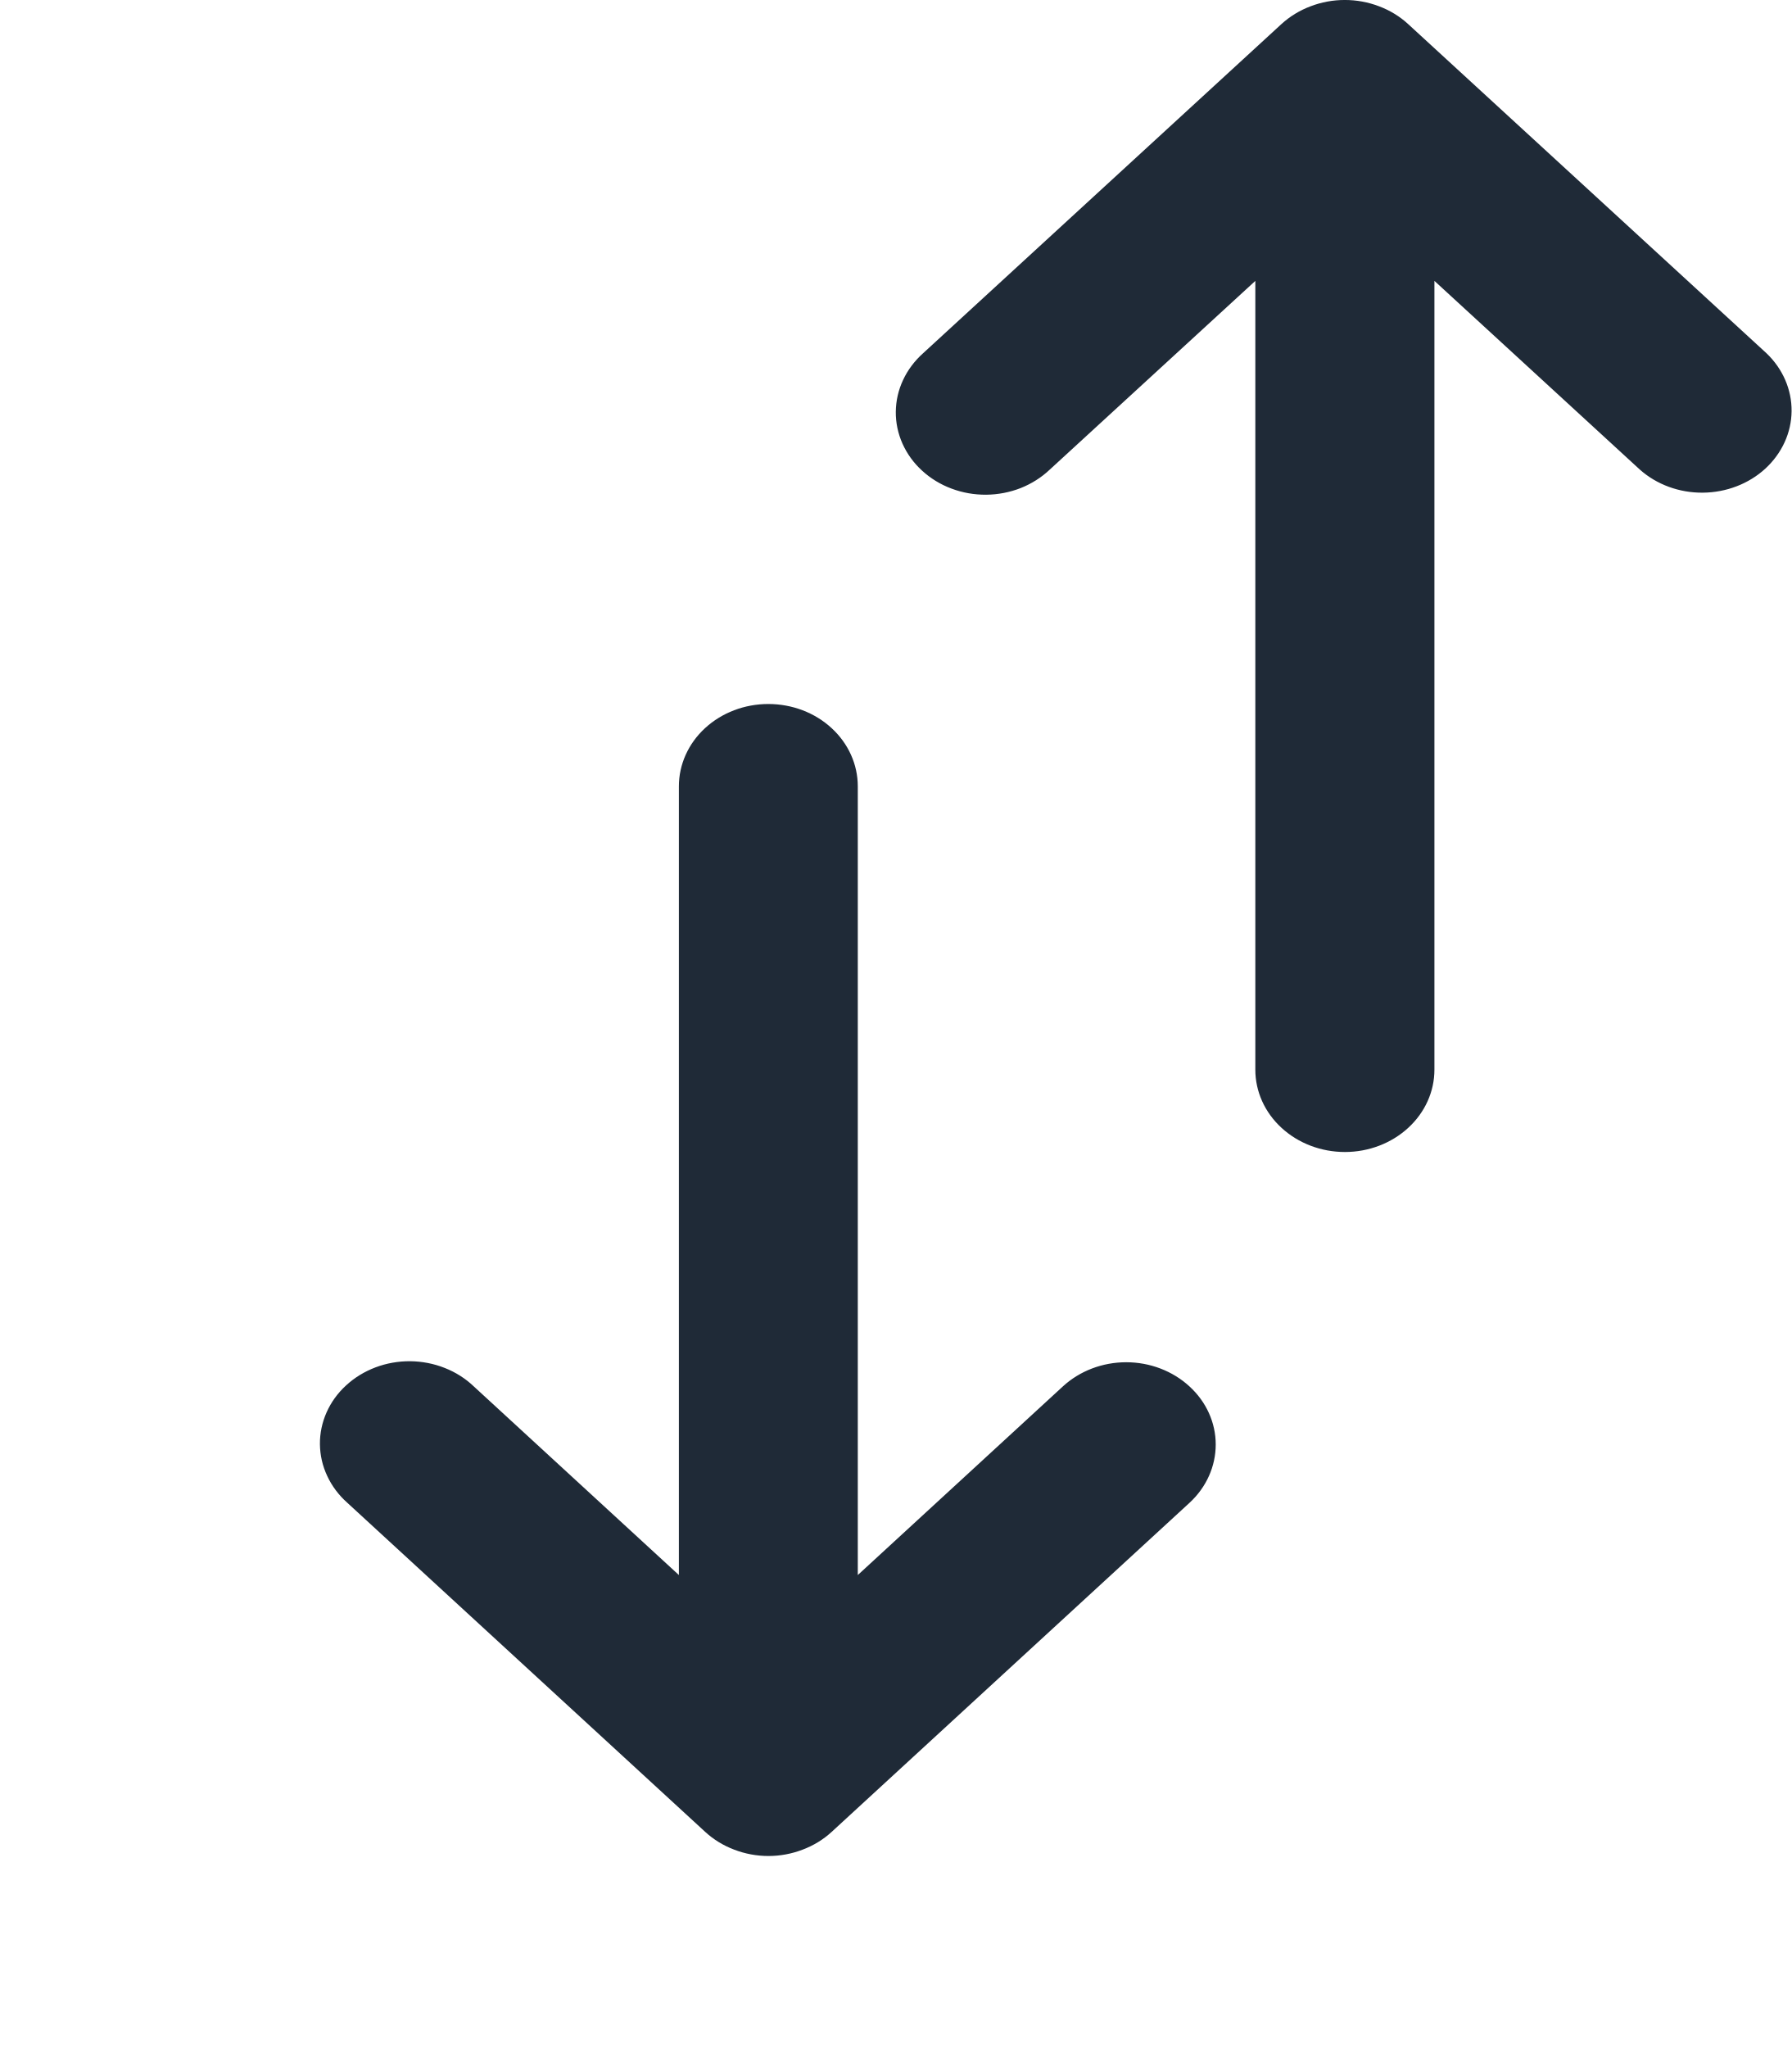
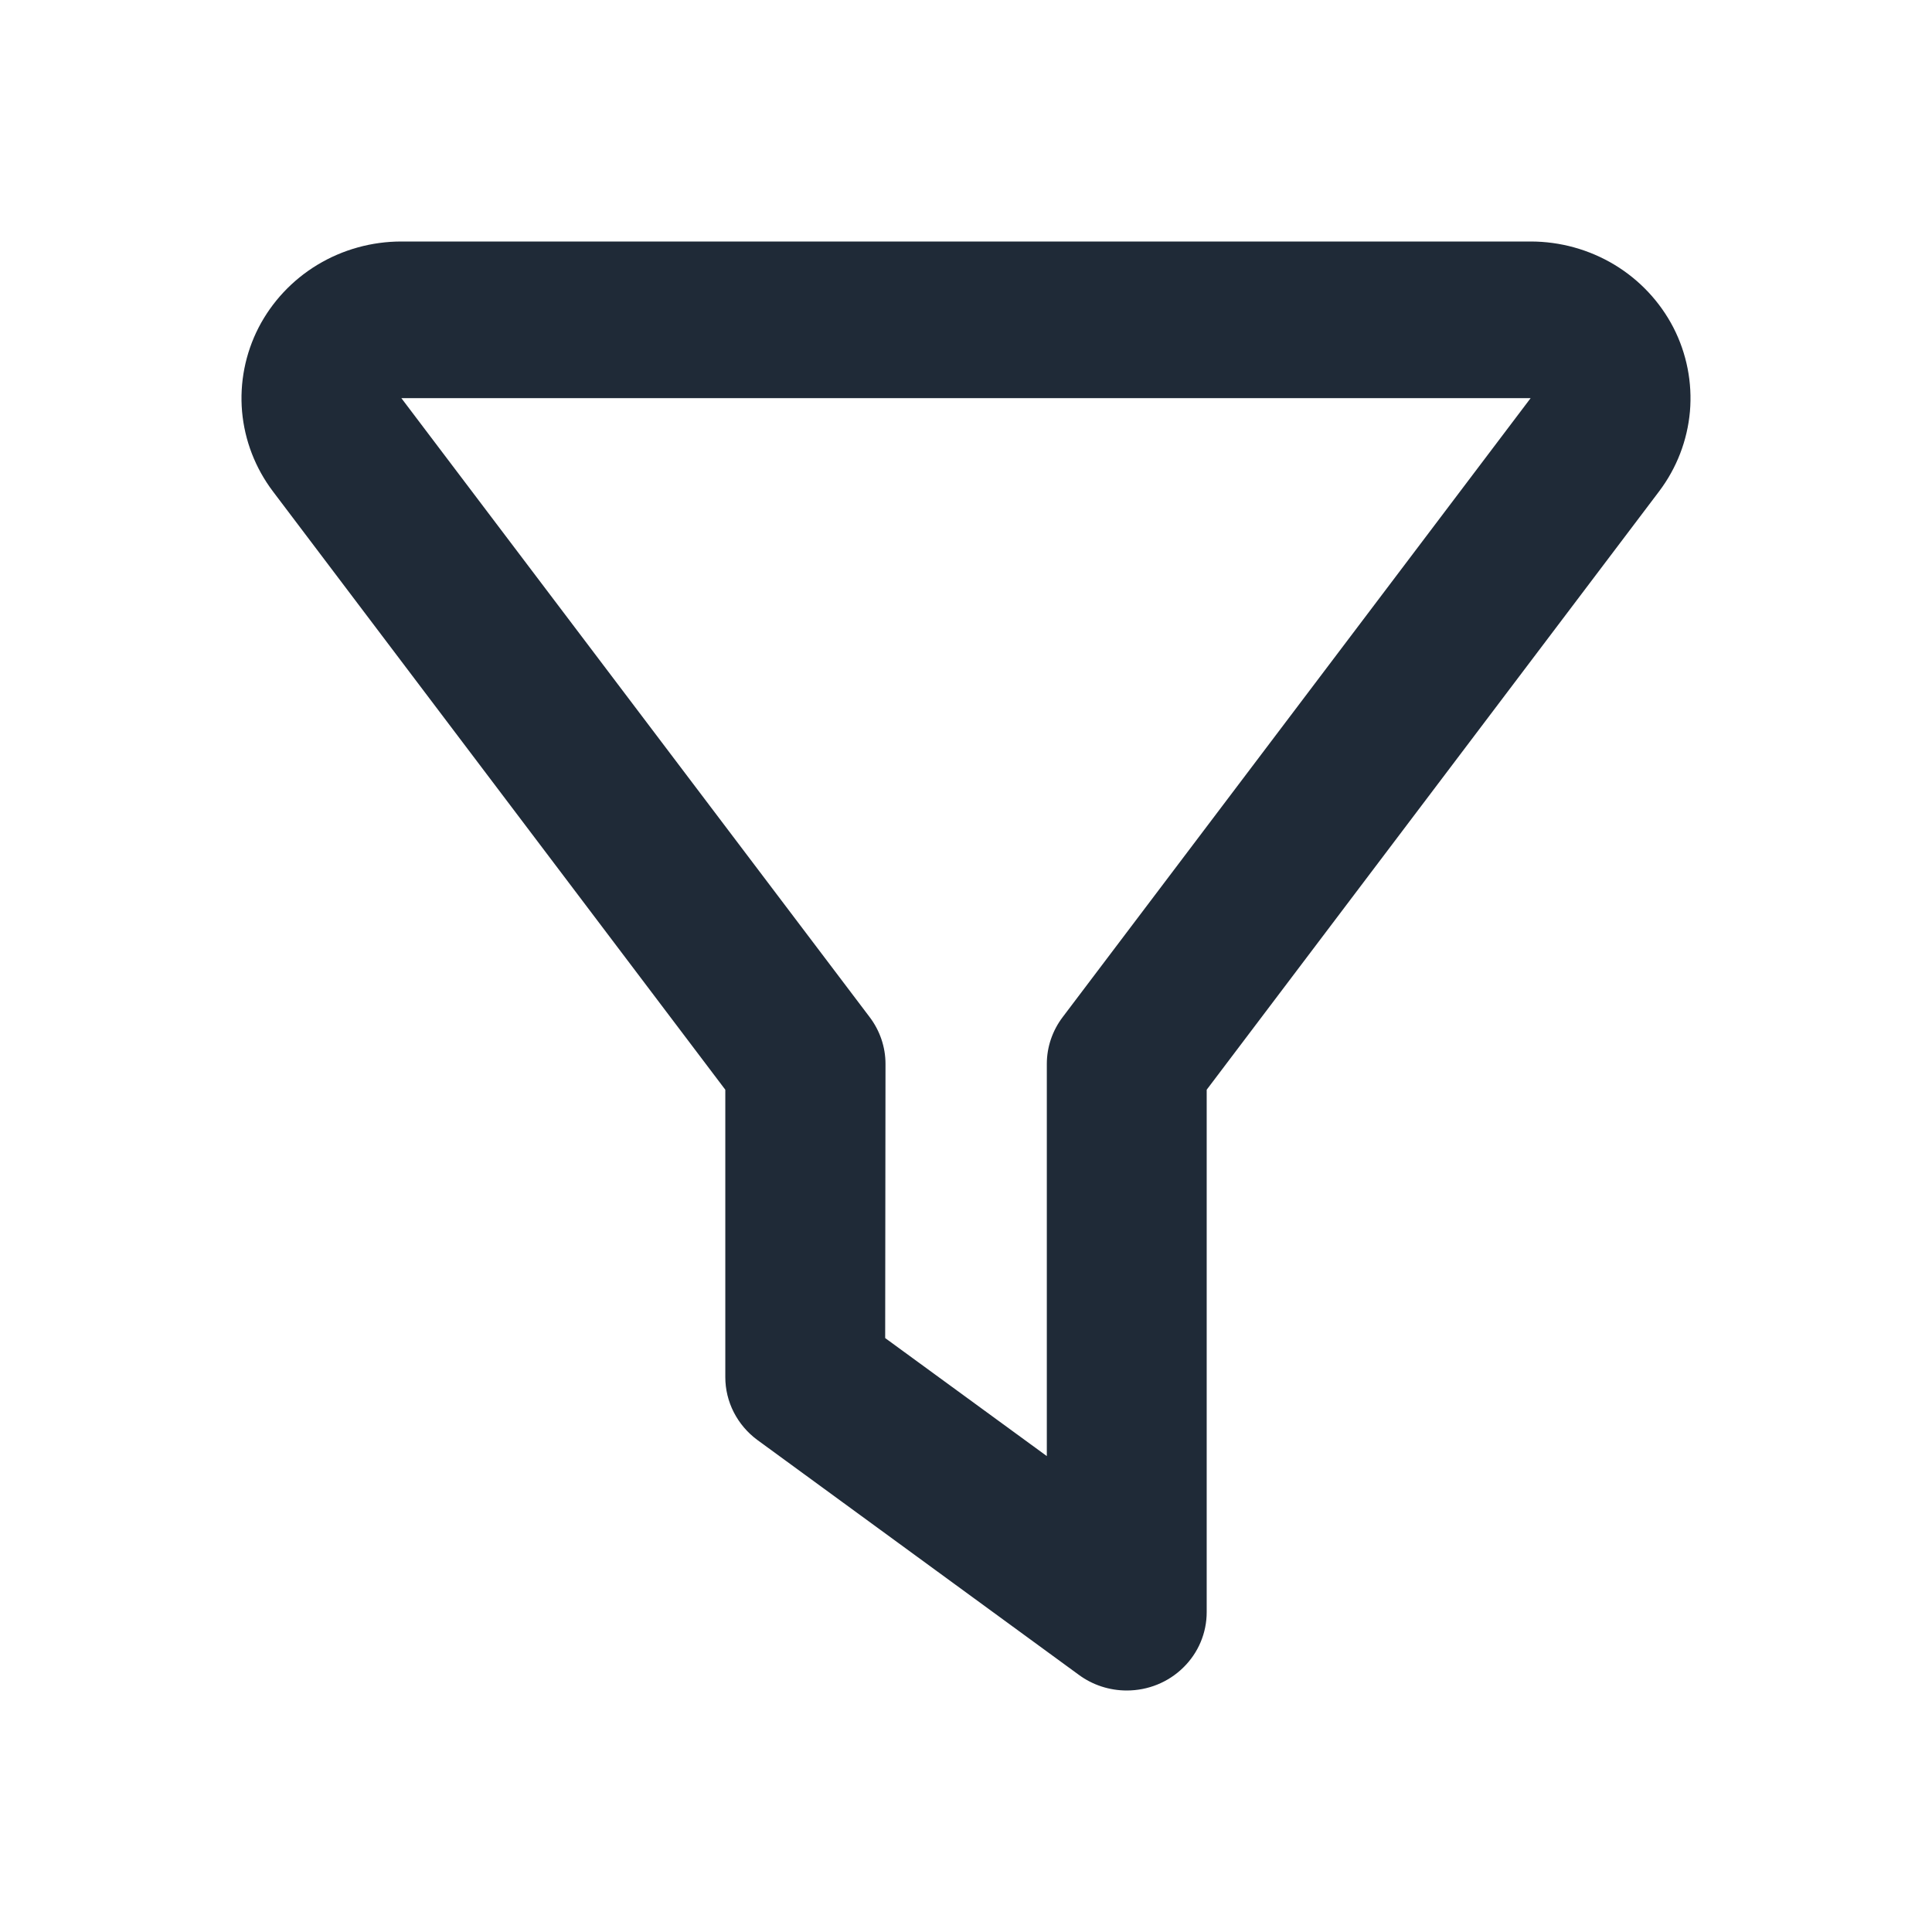
- <svg xmlns="http://www.w3.org/2000/svg" width="28" height="32" viewBox="0 0 28 32" fill="none">
-   <path d="M18.589 21.662C18.327 21.421 17.971 21.285 17.601 21.285C17.23 21.285 16.874 21.421 16.612 21.662L13.406 24.61V12.286C13.406 11.945 13.259 11.618 12.997 11.377C12.735 11.135 12.379 11 12.008 11C11.637 11 11.282 11.135 11.019 11.377C10.757 11.618 10.61 11.945 10.61 12.286V24.61L7.404 21.662C7.275 21.539 7.121 21.441 6.95 21.374C6.779 21.306 6.596 21.271 6.41 21.269C6.225 21.268 6.041 21.3 5.869 21.365C5.697 21.43 5.541 21.525 5.41 21.646C5.278 21.766 5.174 21.91 5.104 22.068C5.034 22.226 4.998 22.395 5 22.566C5.002 22.737 5.04 22.905 5.114 23.062C5.187 23.219 5.293 23.361 5.427 23.48L11.02 28.622C11.15 28.742 11.305 28.837 11.475 28.901C11.644 28.966 11.826 29 12.009 29C12.193 29 12.374 28.966 12.543 28.901C12.714 28.837 12.869 28.742 12.999 28.622L18.592 23.48C18.854 23.238 19 22.911 19 22.57C19 22.229 18.852 21.902 18.589 21.662Z" fill="#1F2A37" />
-   <path d="M27.607 5.519L22.008 0.377C21.878 0.257 21.723 0.162 21.552 0.098C21.209 -0.033 20.825 -0.033 20.483 0.098C20.312 0.162 20.157 0.257 20.026 0.377L14.427 5.519C14.294 5.638 14.187 5.78 14.114 5.937C14.04 6.094 14.002 6.262 14 6.433C13.998 6.604 14.034 6.773 14.104 6.931C14.175 7.089 14.278 7.233 14.41 7.353C14.541 7.474 14.698 7.57 14.87 7.634C15.042 7.699 15.226 7.731 15.412 7.73C15.598 7.728 15.781 7.693 15.952 7.626C16.123 7.558 16.277 7.46 16.407 7.337L19.619 4.389V16.714C19.619 17.055 19.766 17.382 20.029 17.623C20.291 17.864 20.647 18 21.019 18C21.39 18 21.746 17.864 22.008 17.623C22.271 17.382 22.418 17.055 22.418 16.714V4.389L25.628 7.337C25.892 7.572 26.245 7.701 26.612 7.698C26.979 7.695 27.331 7.56 27.59 7.322C27.849 7.083 27.997 6.761 28 6.424C28.003 6.087 27.862 5.762 27.607 5.519Z" fill="#1F2A37" />
+ <svg xmlns="http://www.w3.org/2000/svg" width="24" height="24" viewBox="0 0 24 24" fill="none">
+   <path d="M13.997 21C13.782 21 13.573 20.932 13.401 20.805L9.407 17.887C9.284 17.796 9.184 17.678 9.115 17.543C9.046 17.408 9.01 17.259 9.01 17.108V13.537L3.39 6.104C3.171 5.814 3.039 5.471 3.007 5.112C2.976 4.753 3.047 4.392 3.212 4.07C3.378 3.749 3.631 3.478 3.944 3.289C4.257 3.1 4.618 3 4.986 3H19.014C19.382 3 19.742 3.1 20.056 3.289C20.369 3.478 20.622 3.749 20.788 4.07C20.953 4.392 21.024 4.753 20.993 5.112C20.961 5.471 20.829 5.814 20.61 6.104L14.99 13.537V20.027C14.99 20.285 14.886 20.533 14.699 20.715C14.513 20.898 14.261 21 13.997 21ZM10.996 16.622L13.004 18.088V13.216C13.004 13.006 13.074 12.801 13.203 12.632L19.014 4.946H4.986L10.801 12.632C10.93 12.801 11 13.006 11 13.216L10.996 16.622Z" fill="#1F2A37" />
</svg>
